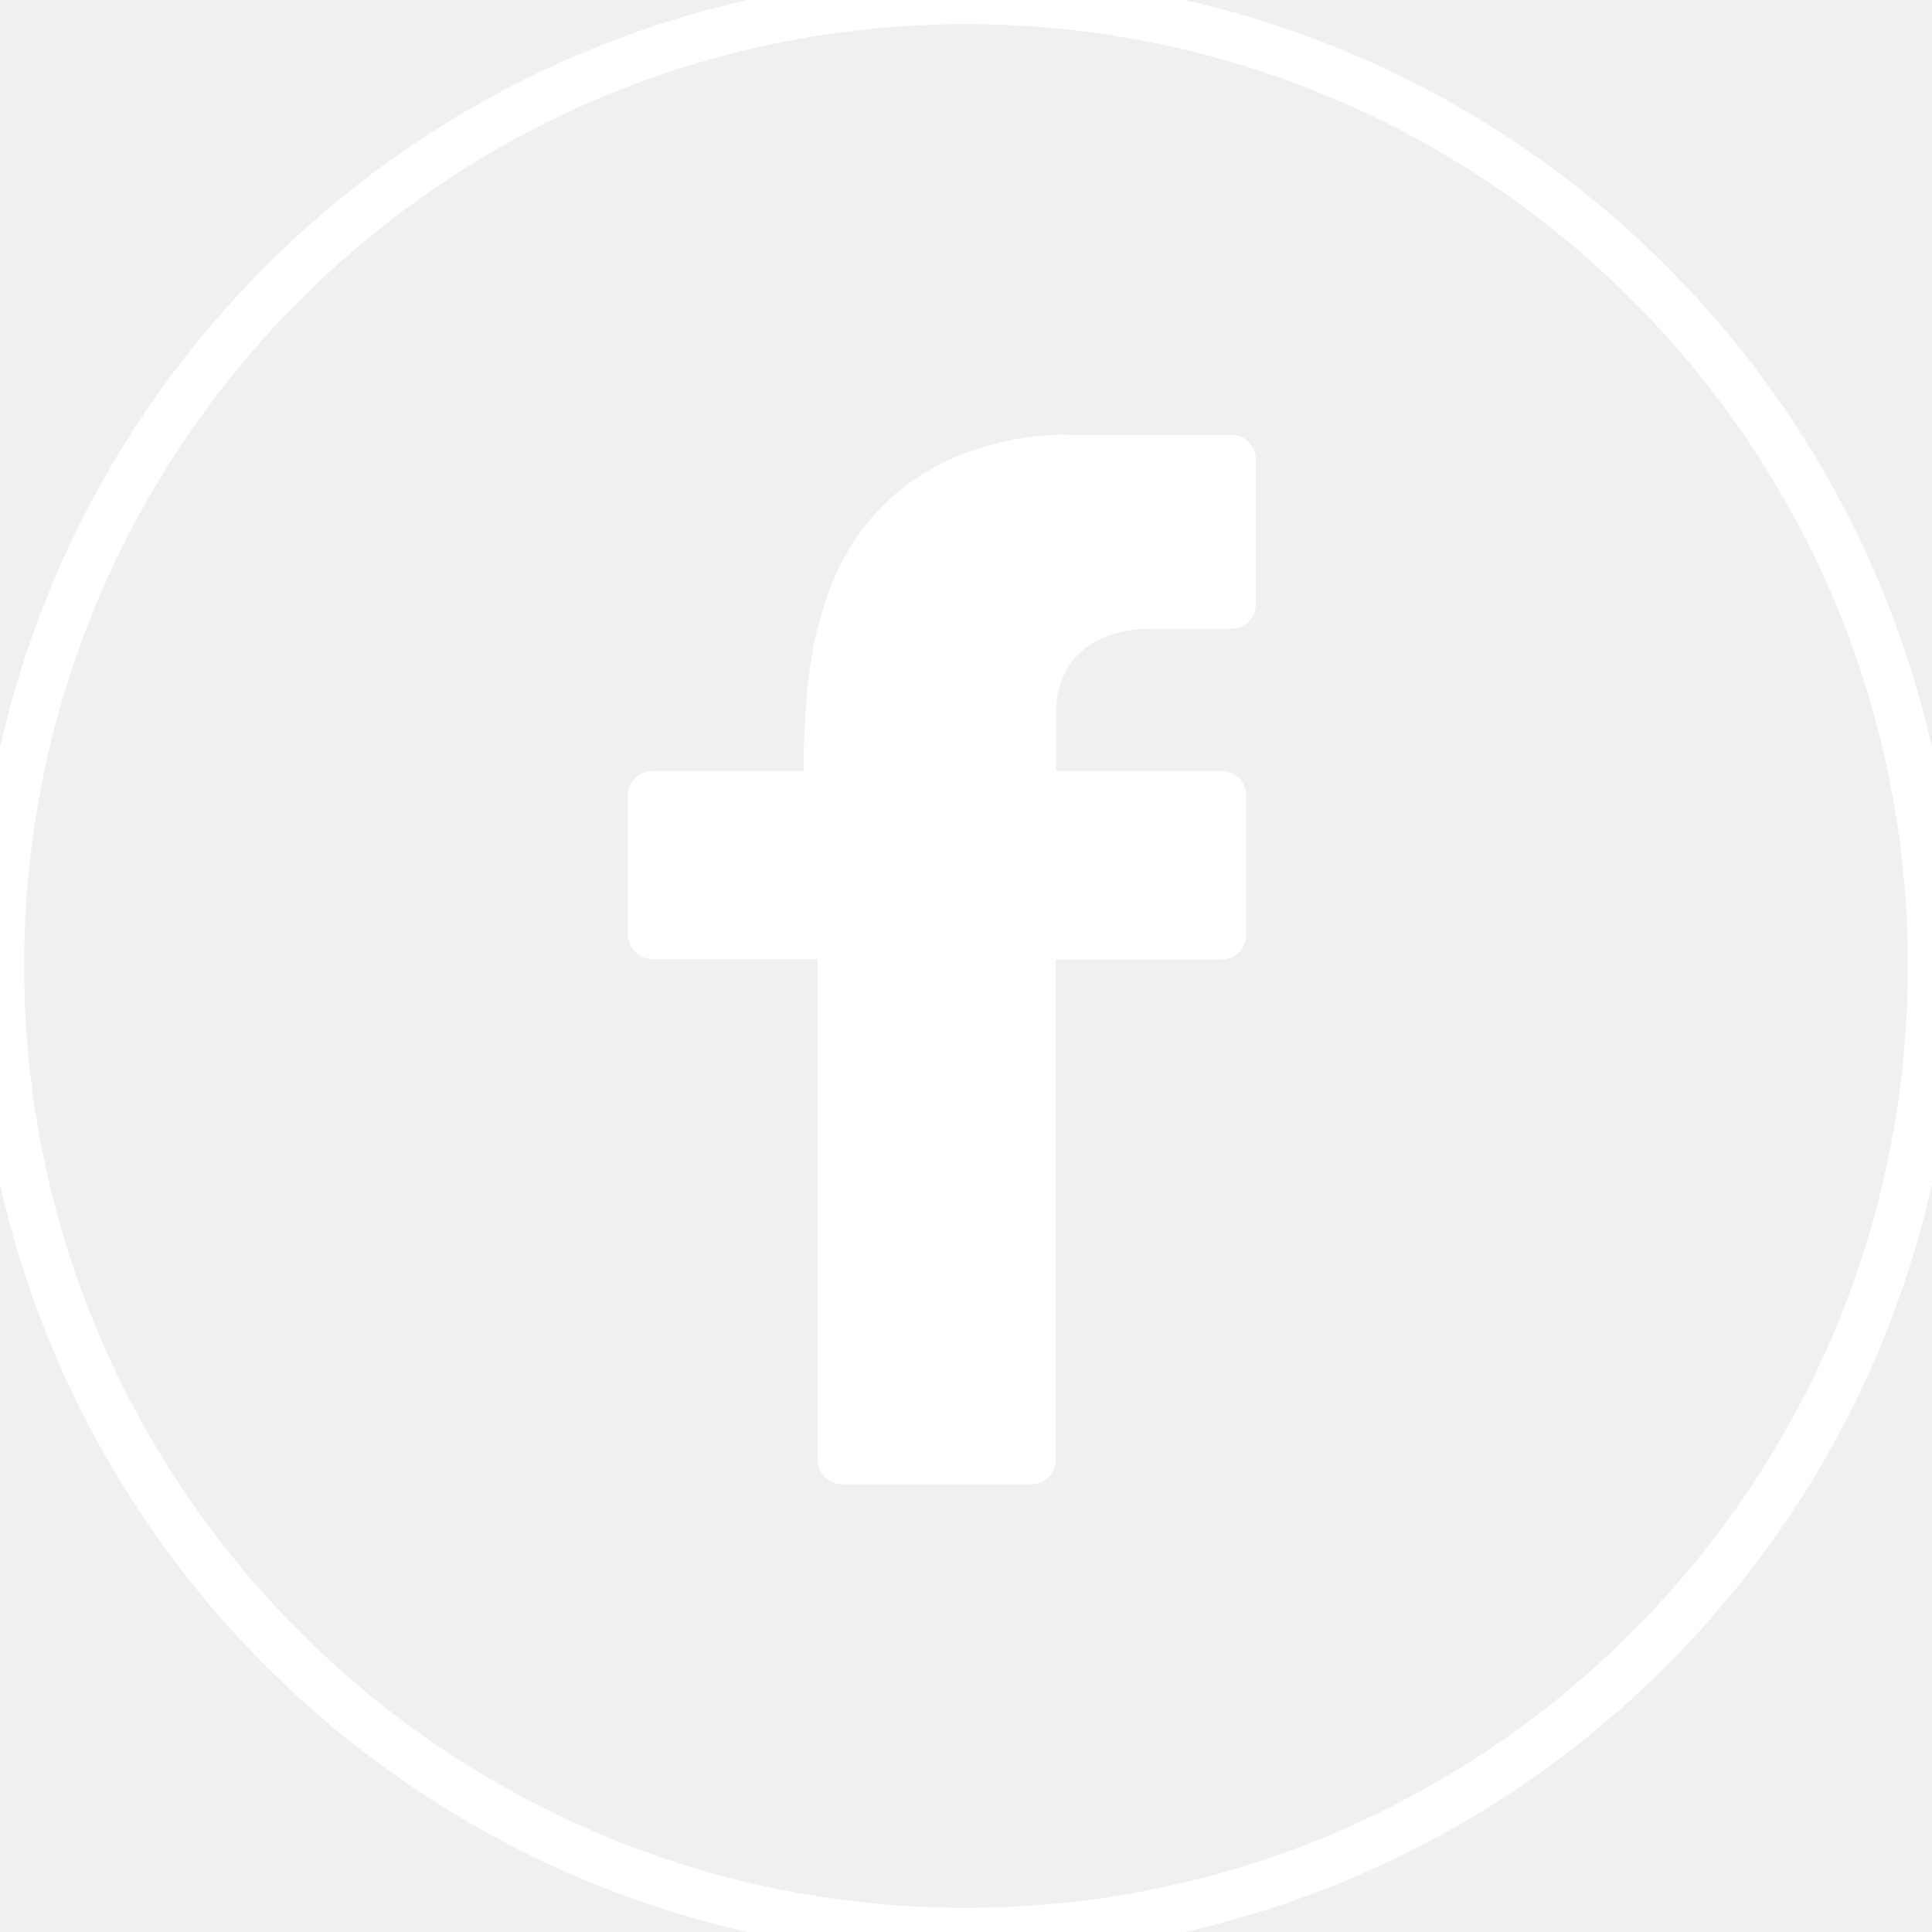
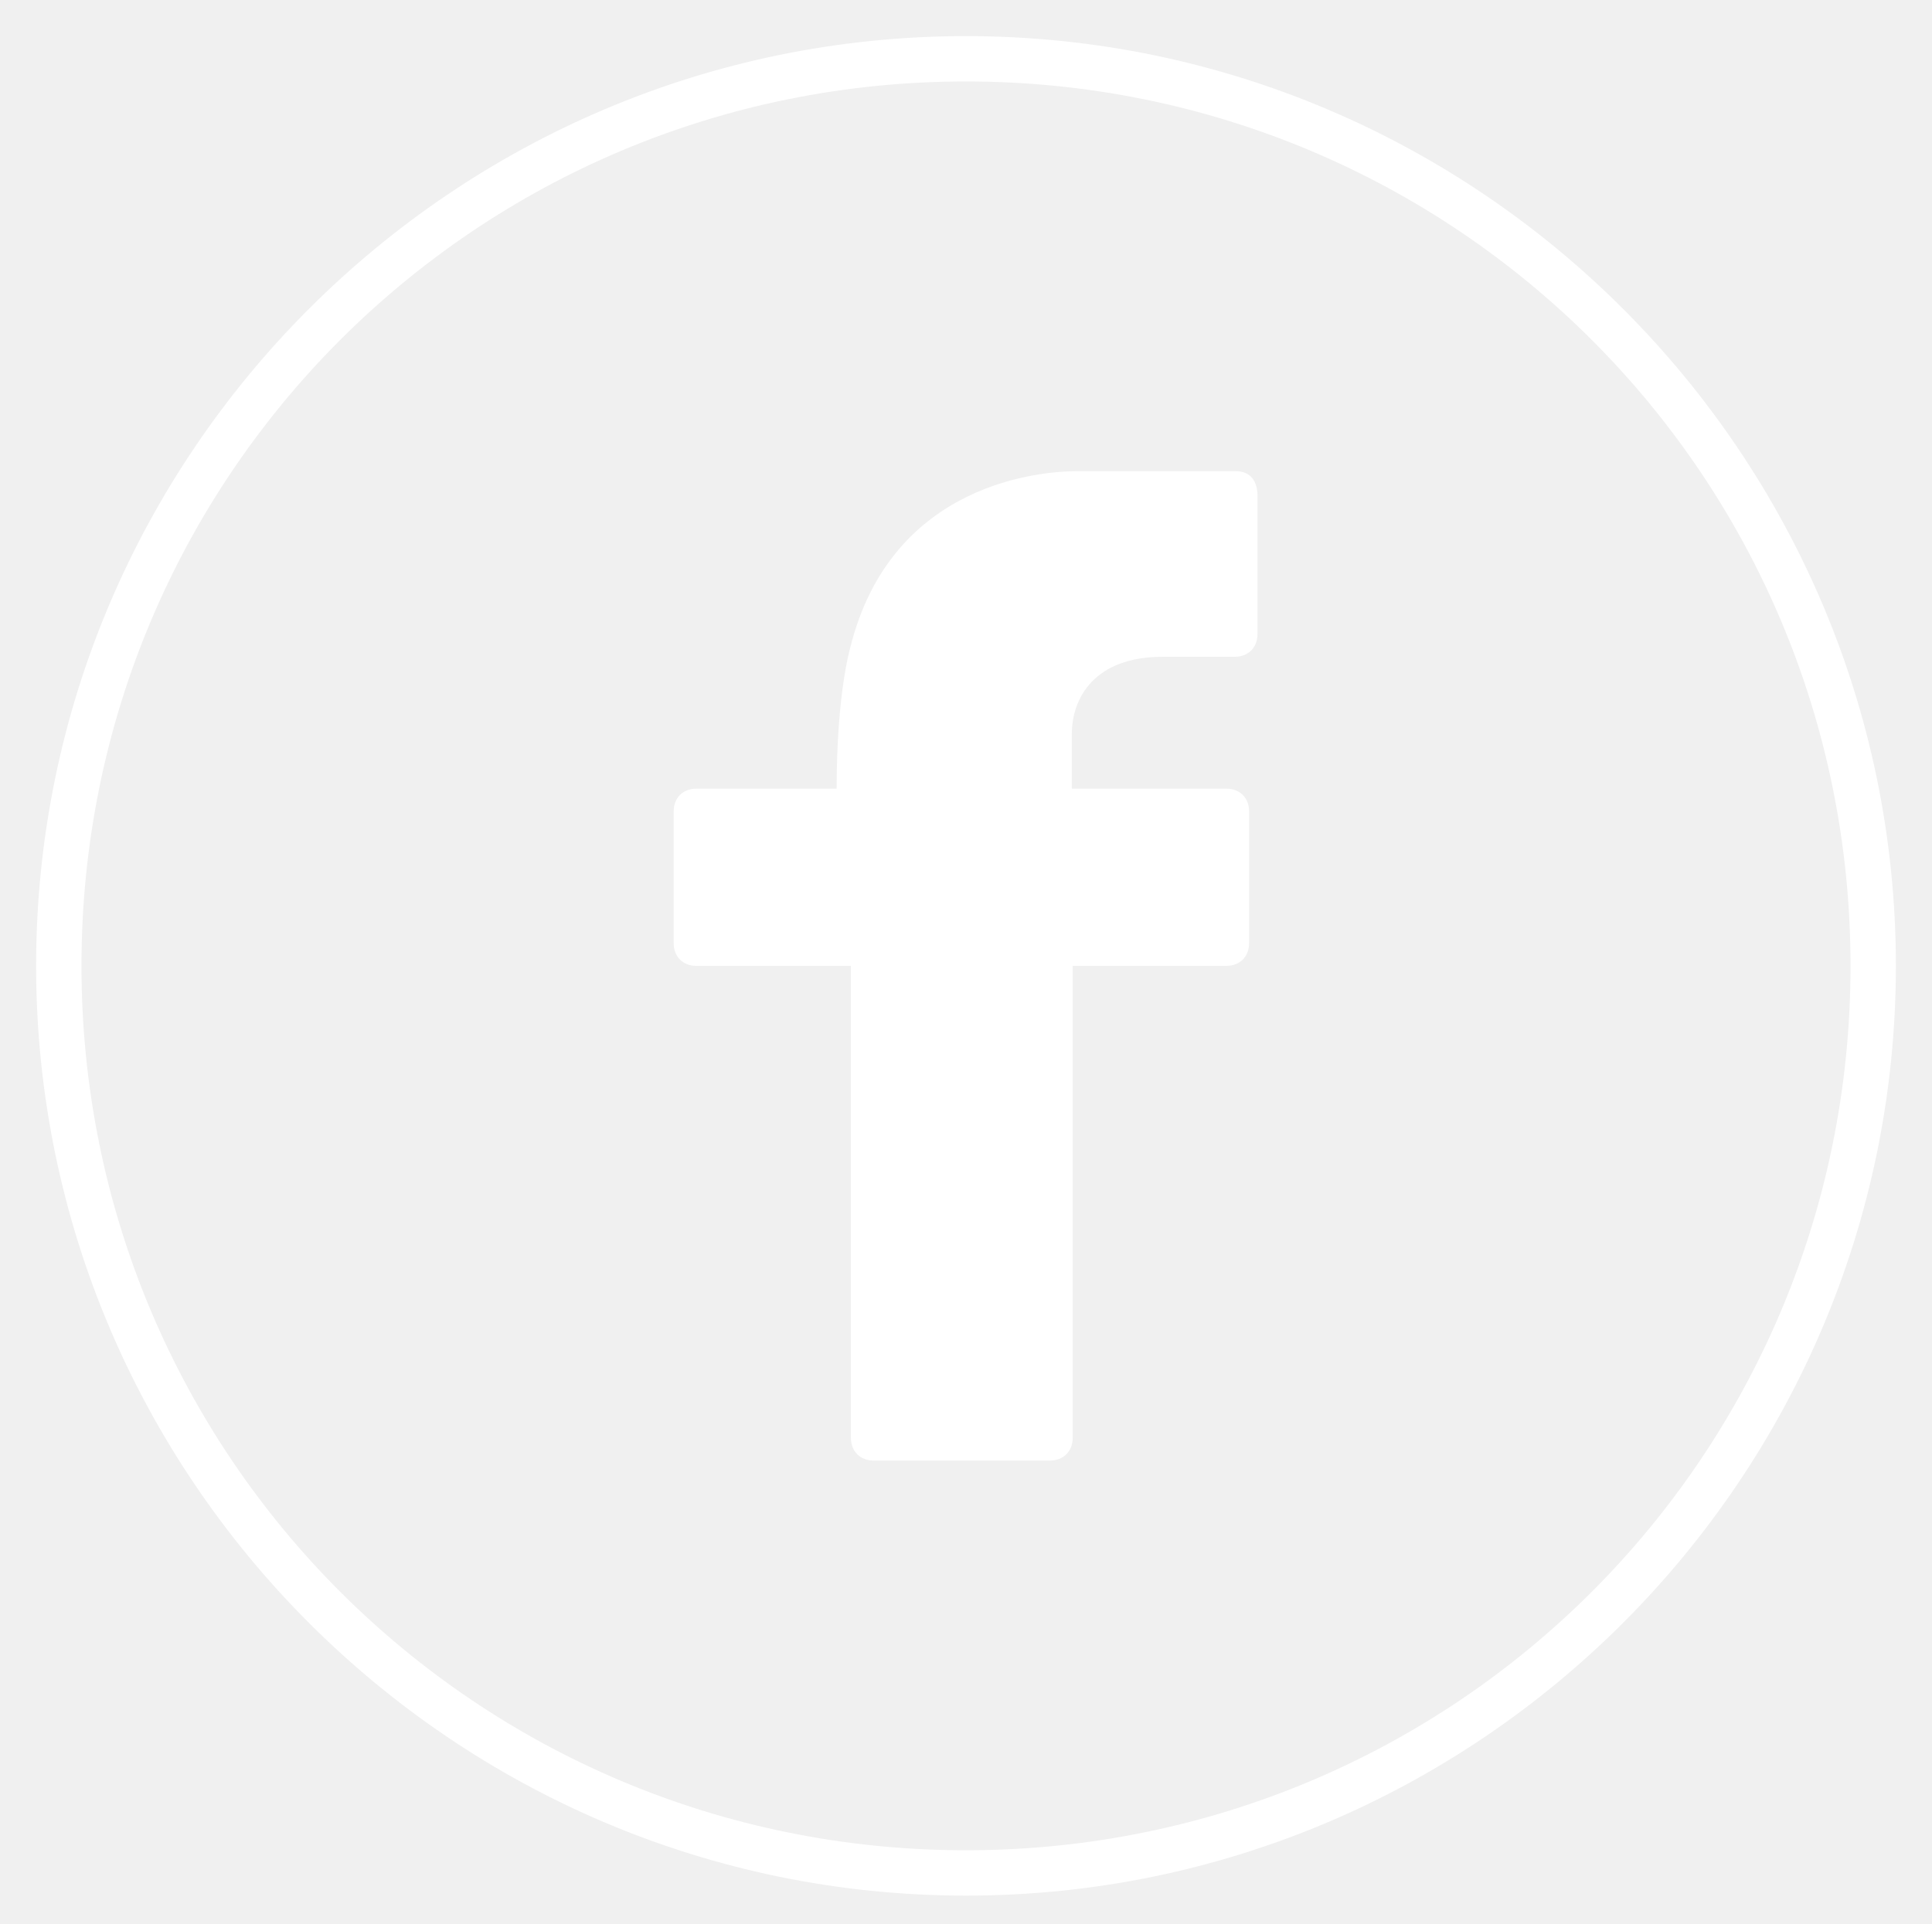
- <svg xmlns="http://www.w3.org/2000/svg" width="40px" height="40px" viewBox="0 0 40 40" version="1.1">
-   <defs />
-   <g id="Symbols" stroke="none" stroke-width="1" fill="none" fill-rule="evenodd">
-     <g id="Facebook_White_Mobile">
-       <g id="Group">
-         <path d="M25.497,9.004 L22.194,9.005 C22.194,9.005 22.127,9 22.007,9 C21.329,9 17.902,9.188 16.97,12.863 C16.955,12.904 16.641,13.824 16.636,15.963 L13.503,15.963 C13.226,15.963 13,16.188 13,16.466 L13,19.353 C13,19.631 13.226,19.856 13.503,19.856 L16.93,19.856 L16.93,30.224 C16.93,30.502 17.155,30.728 17.433,30.728 L21.357,30.728 C21.635,30.728 21.86,30.502 21.86,30.224 L21.86,19.867 L25.298,19.867 C25.576,19.867 25.801,19.641 25.801,19.363 L25.801,16.466 C25.801,16.188 25.576,15.963 25.298,15.963 L21.867,15.963 L21.867,14.724 C21.867,13.899 22.391,13.017 23.861,13.017 L25.497,13.017 C25.774,13.017 26,12.791 26,12.514 L26,9.507 C26,9.229 25.775,9.004 25.497,9.004" id="Page-1" fill="#FFFFFF" />
-         <circle id="Oval-2-Copy-3" stroke="#FFFFFF" cx="20" cy="20" r="20" />
-       </g>
-     </g>
-   </g>
+ <svg xmlns="http://www.w3.org/2000/svg" version="1.1" id="Layer_1" x="0px" y="0px" viewBox="-7 -7 230 229" enable-background="new -7 -7 230 229" xml:space="preserve">
+   <path fill="#FFFFFF" d="M108,218.7C47,218.7-2.7,169-2.7,108S47-2.7,108-2.7S218.7,47,218.7,108S169,218.7,108,218.7z M108,2.7  C49.7,2.7,2.7,49.7,2.7,108s47,105.3,105.3,105.3s105.3-47,105.3-105.3S166.3,2.7,108,2.7z" />
+   <path fill="#FFFFFF" d="M140.1,49.1h-17.8c0,0-0.5,0-1.1,0c-3.8,0-22.1,1.1-27,21.1c0,0-1.6,5.4-1.6,16.7H75.9  c-1.6,0-2.7,1.1-2.7,2.7v15.7c0,1.6,1.1,2.7,2.7,2.7h18.4v56.2c0,1.6,1.1,2.7,2.7,2.7H118c1.6,0,2.7-1.1,2.7-2.7V108H139  c1.6,0,2.7-1.1,2.7-2.7V89.6c0-1.6-1.1-2.7-2.7-2.7h-18.4v-6.5c0-4.3,2.7-9.2,10.8-9.2h8.6c1.6,0,2.7-1.1,2.7-2.7V52.4  C142.8,50.2,141.8,49.1,140.1,49.1" />
</svg>
